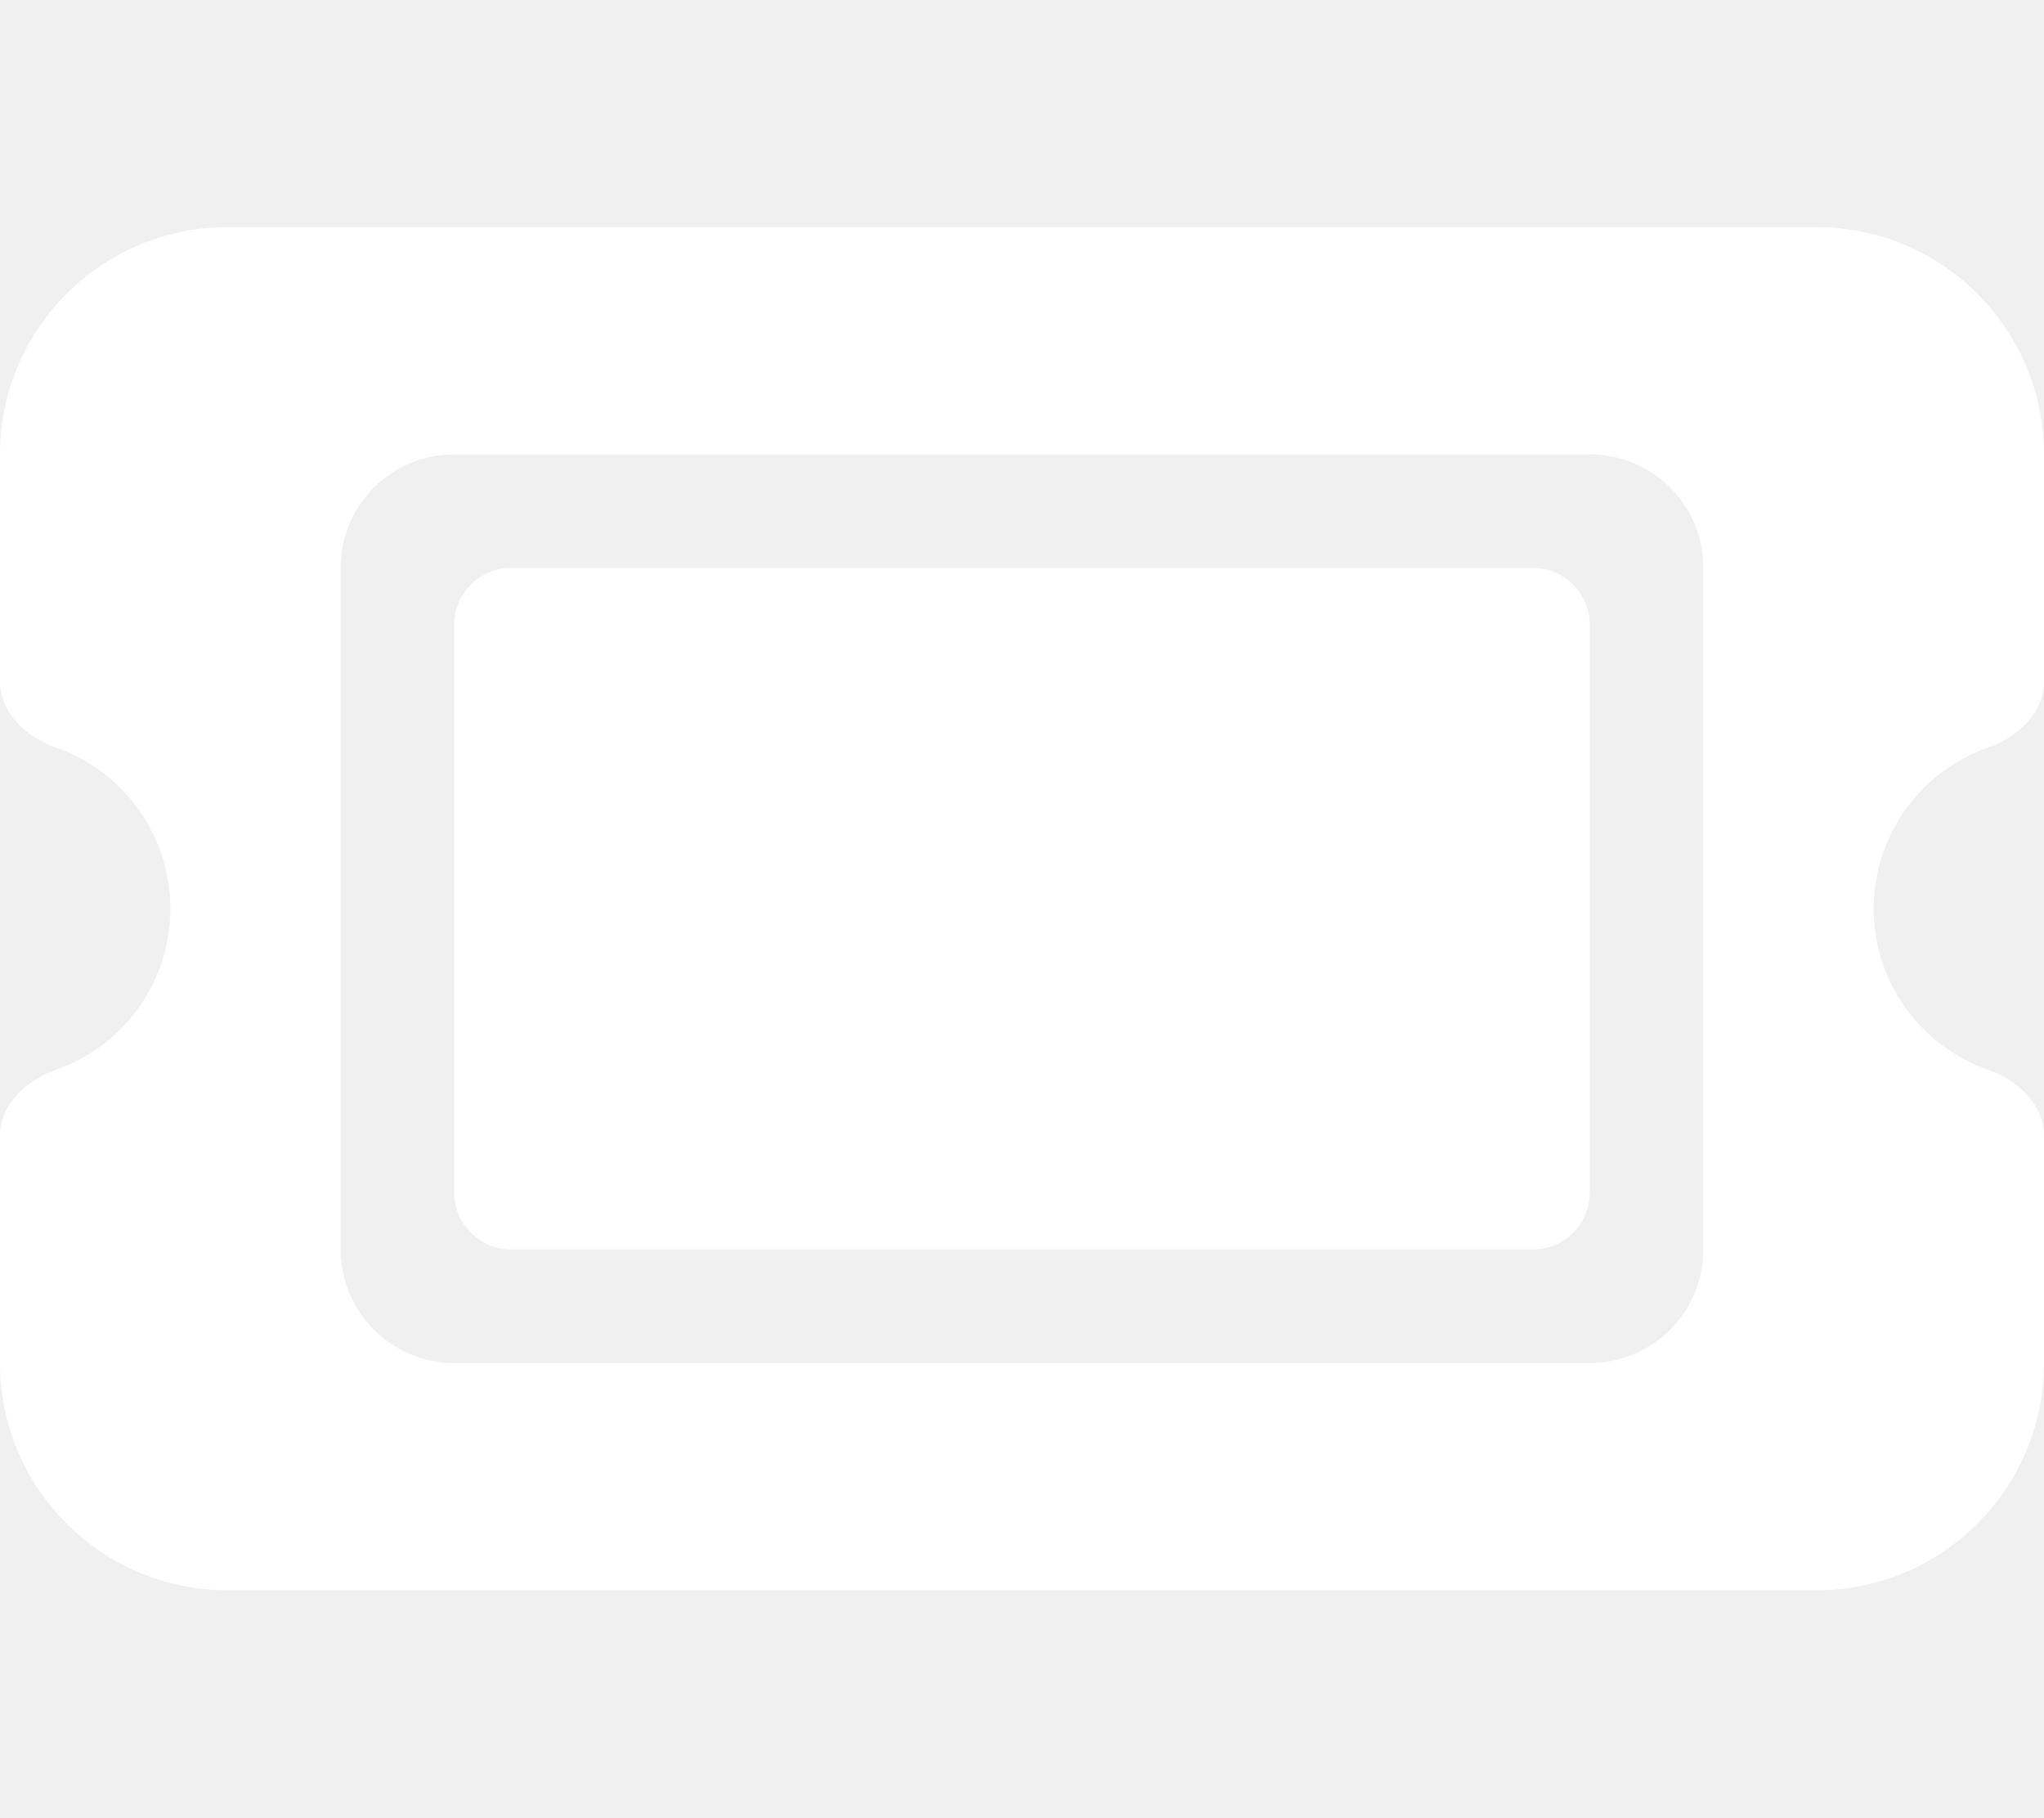
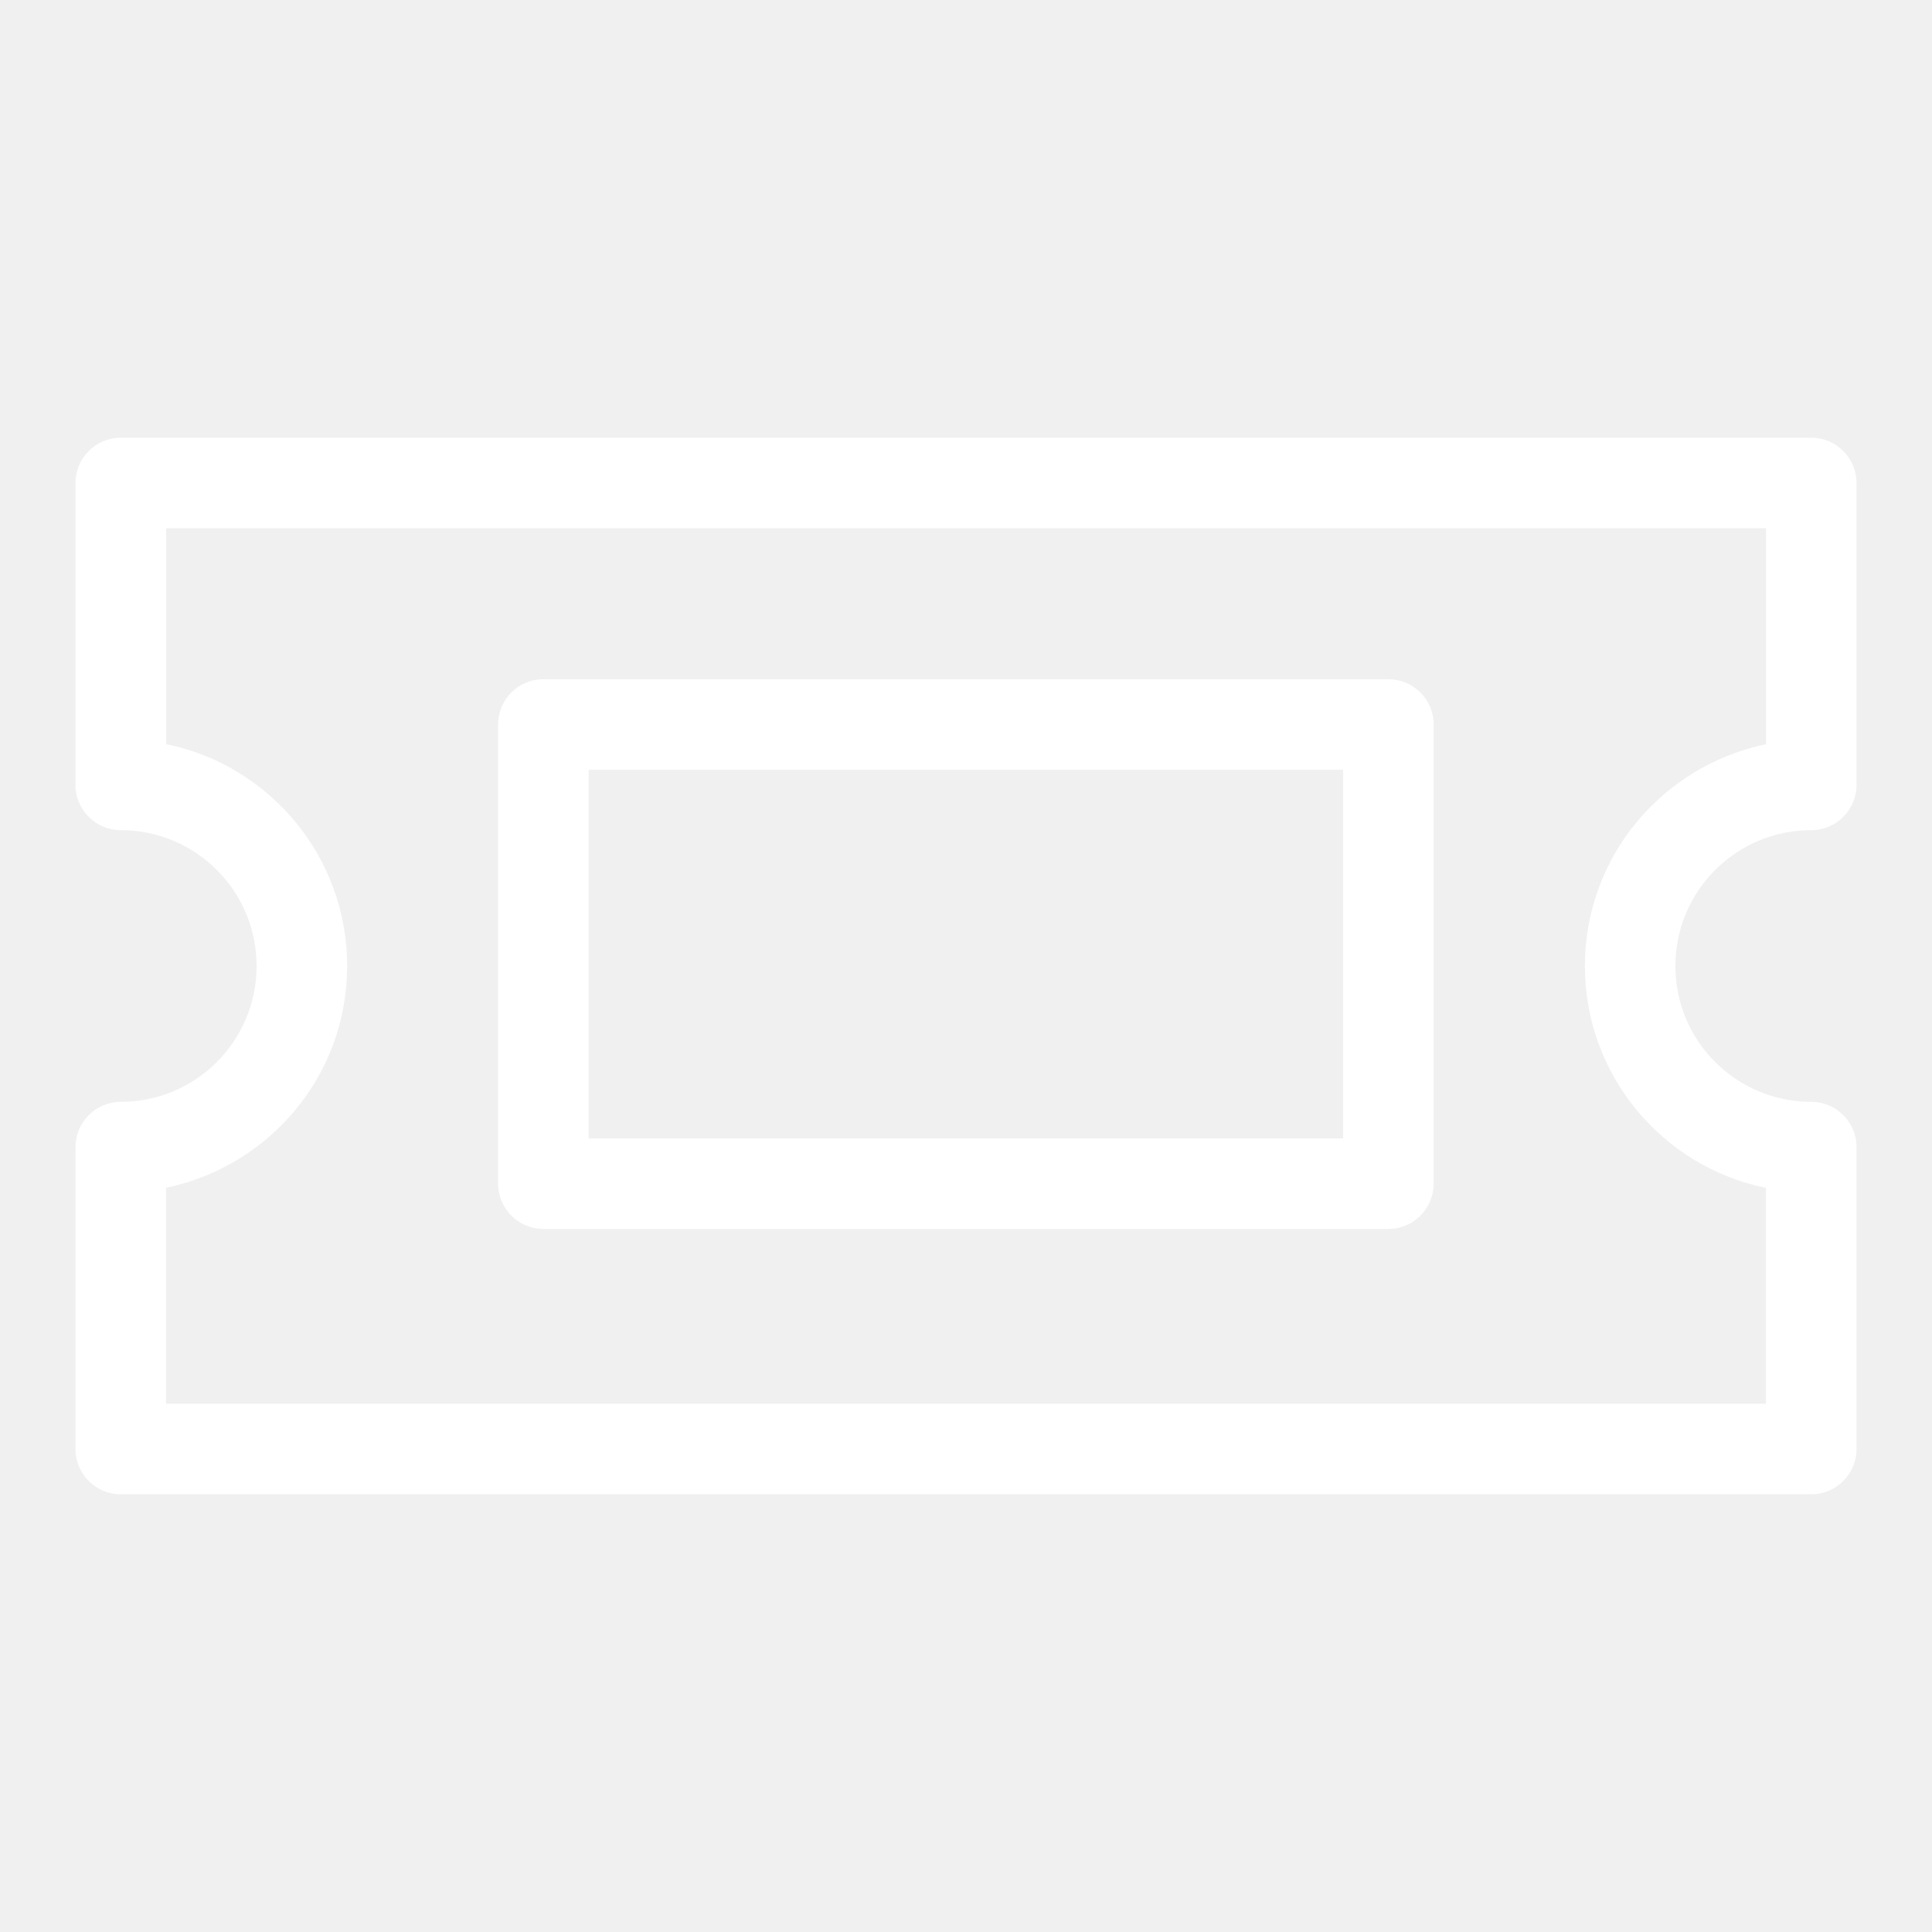
- <svg xmlns="http://www.w3.org/2000/svg" viewBox="0 0 576 512">
-   <path fill="white" d="M64 64C28.7 64 0 92.7 0 128l0 64c0 8.8 7.4 15.7 15.7 18.6C34.5 217.1 48 235 48 256s-13.5 38.9-32.3 45.4C7.4 304.3 0 311.2 0 320l0 64c0 35.3 28.7 64 64 64l448 0c35.3 0 64-28.7 64-64l0-64c0-8.8-7.4-15.7-15.7-18.6C541.5 294.9 528 277 528 256s13.5-38.9 32.3-45.4c8.3-2.9 15.7-9.8 15.7-18.6l0-64c0-35.3-28.7-64-64-64L64 64zm64 112l0 160c0 8.8 7.2 16 16 16l288 0c8.8 0 16-7.2 16-16l0-160c0-8.8-7.2-16-16-16l-288 0c-8.8 0-16 7.2-16 16zM96 160c0-17.7 14.3-32 32-32l320 0c17.7 0 32 14.3 32 32l0 192c0 17.7-14.3 32-32 32l-320 0c-17.7 0-32-14.3-32-32l0-192z" />
+ <svg xmlns="http://www.w3.org/2000/svg" fill="#ffffff" width="800px" height="800px" viewBox="0 0 32 32" version="1.1">
+   <path d="M22.996 11.25h-13.996c-0.414 0-0.75 0.336-0.75 0.75v0 7.605c0 0.414 0.336 0.75 0.75 0.75h13.996c0.414-0 0.75-0.336 0.75-0.75v0-7.605c-0-0.414-0.336-0.75-0.75-0.75v0zM22.246 18.855h-12.496v-6.105h12.496zM30 13.75c0.414-0 0.75-0.336 0.75-0.75v0-5c-0-0.414-0.336-0.75-0.75-0.75h-28c-0.414 0-0.75 0.336-0.75 0.75v0 5c0 0.414 0.336 0.75 0.75 0.75v0c1.243 0 2.25 1.007 2.25 2.25s-1.007 2.25-2.25 2.25v0c-0.414 0-0.75 0.336-0.75 0.75v0 5c0 0.414 0.336 0.75 0.75 0.75h28c0.414-0 0.75-0.336 0.75-0.75v0-5c-0-0.414-0.336-0.75-0.75-0.75v0c-1.243 0-2.25-1.007-2.25-2.25s1.007-2.25 2.25-2.25v0zM29.25 19.674v3.576h-26.5v-3.576c1.724-0.361 3-1.869 3-3.674s-1.276-3.313-2.975-3.67l-0.024-0.004v-3.576h26.5v3.576c-1.724 0.361-3 1.869-3 3.674s1.276 3.313 2.975 3.67l0.024 0.004z" />
</svg>
